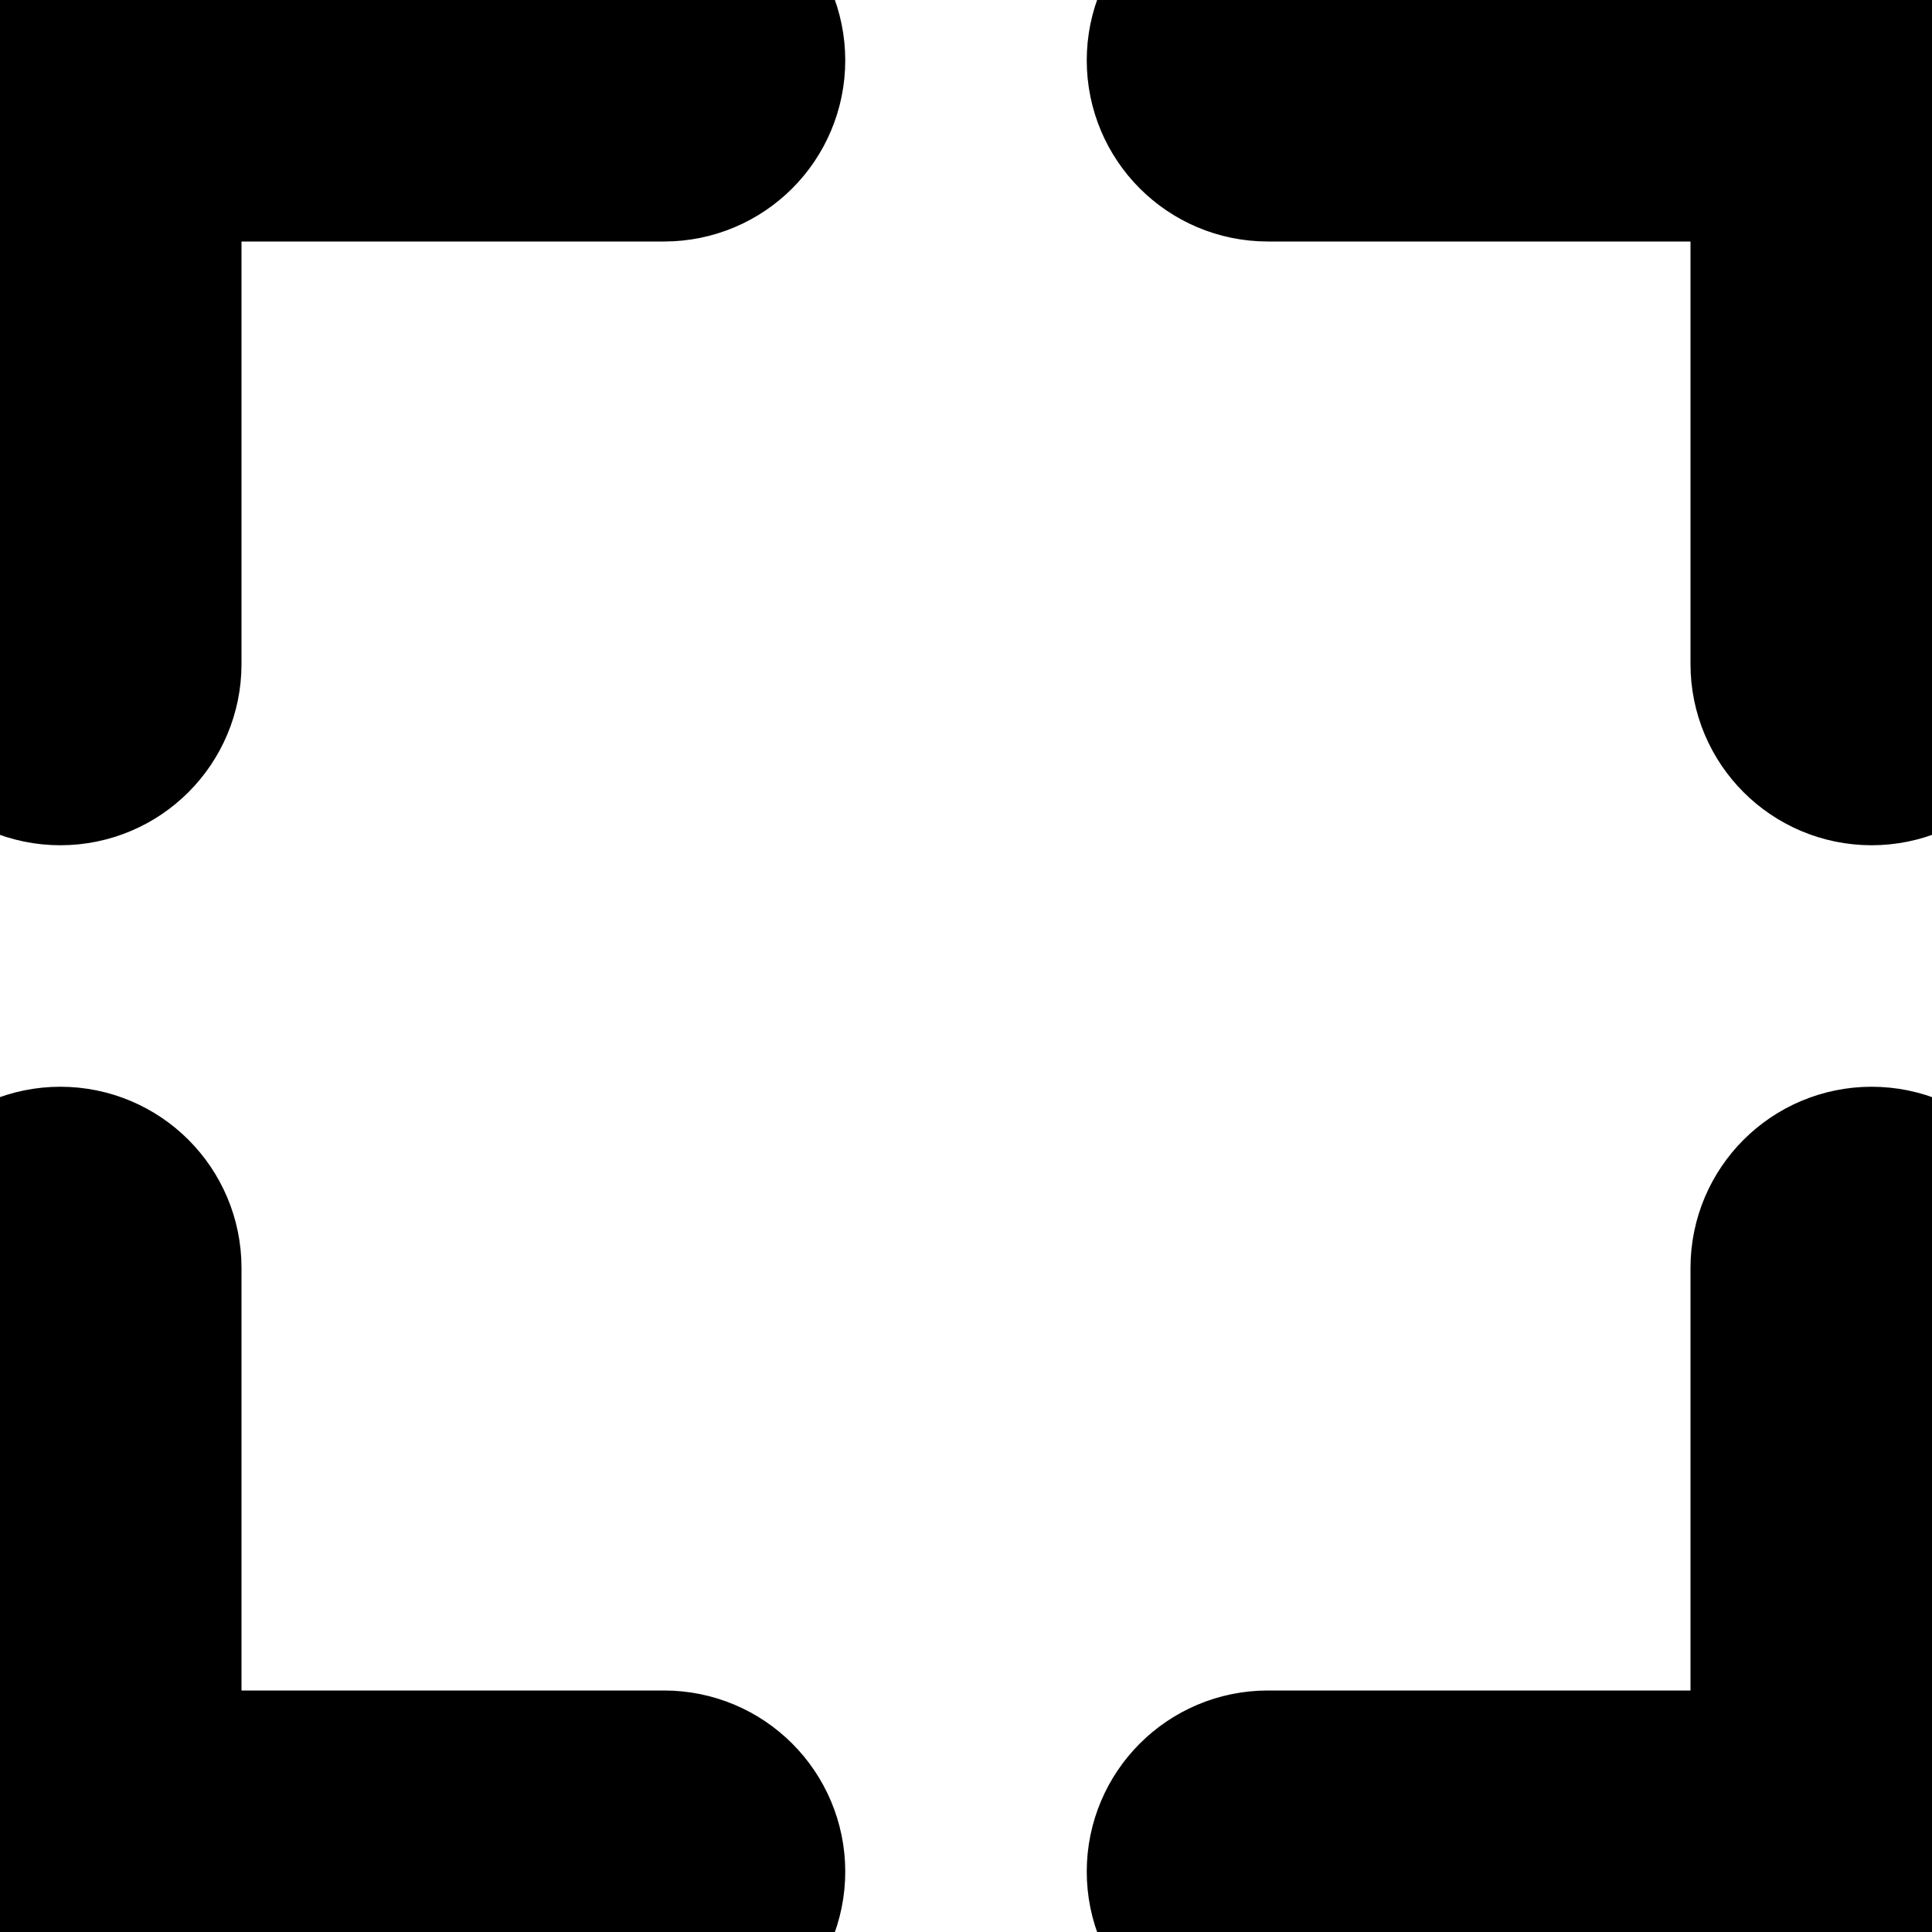
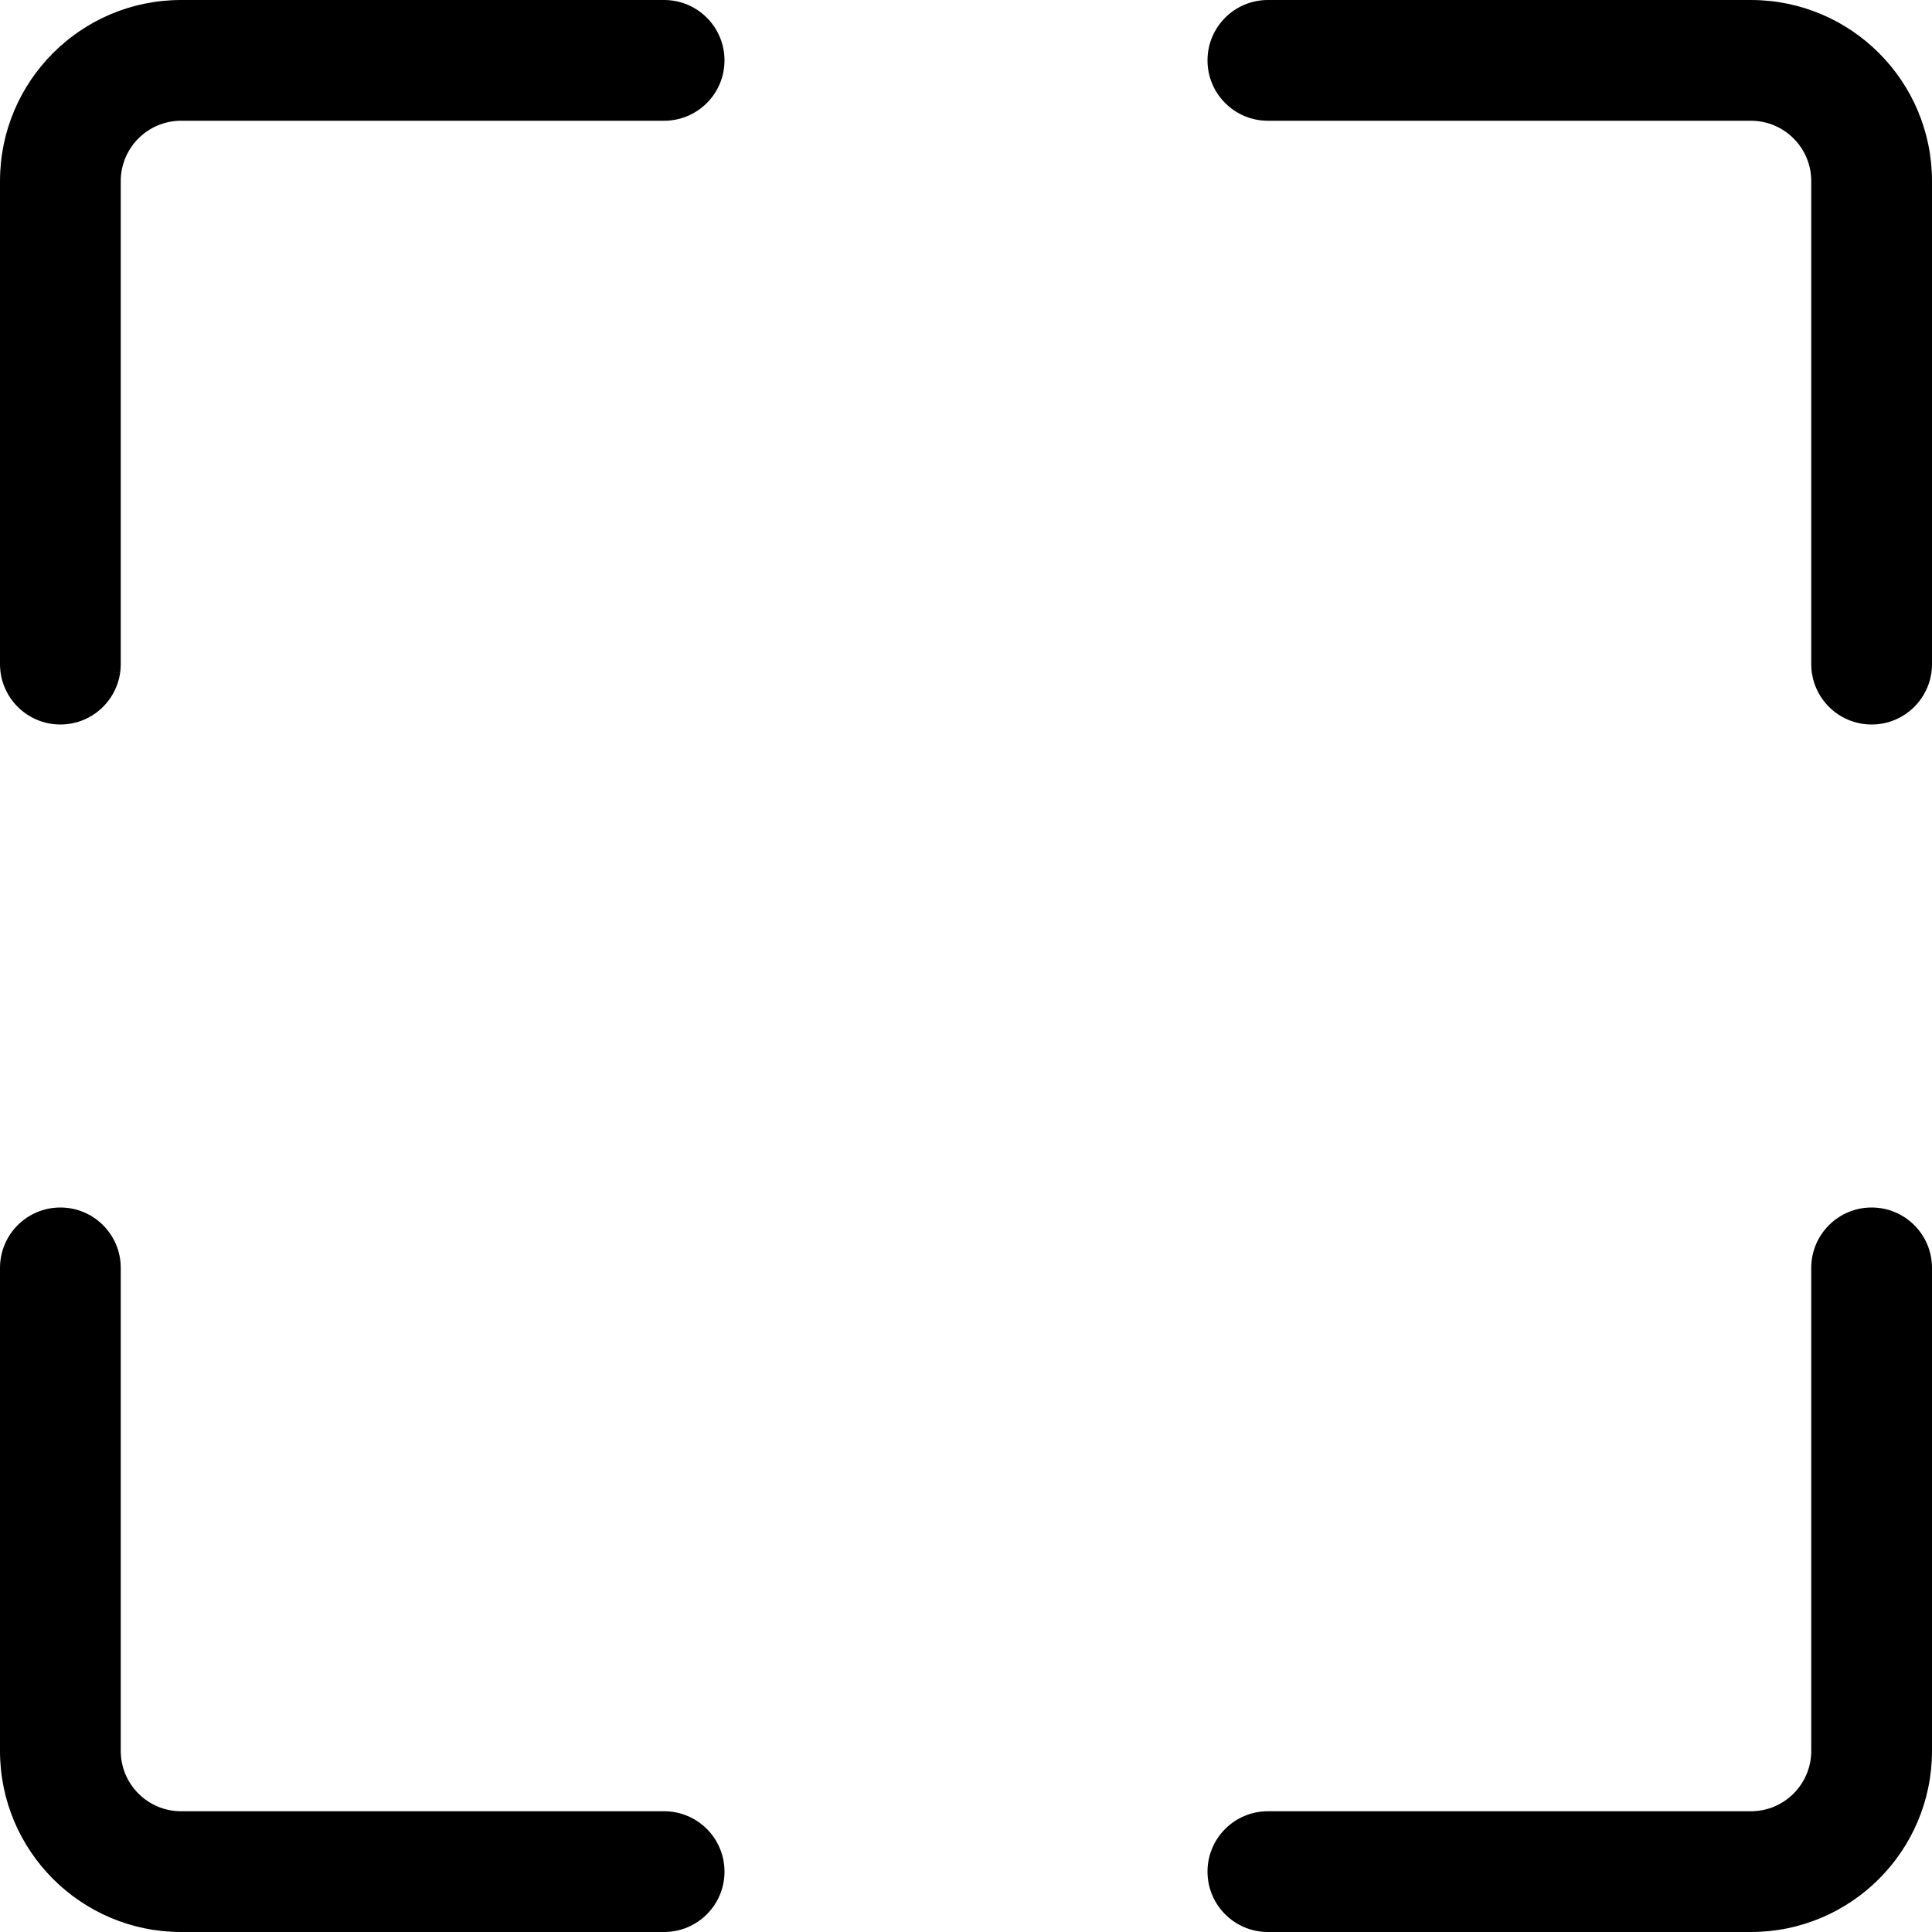
- <svg xmlns="http://www.w3.org/2000/svg" width="16" height="16" fill="currentColor" class="bi bi-fullscreen" viewBox="0 0 16 16">
-   <path stroke="currentColor" stroke-width="2px" d="M1.5 1a.5.5 0 0 0-.5.5v4a.5.5 0 0 1-1 0v-4A1.5 1.5 0 0 1 1.5 0h4a.5.5 0 0 1 0 1h-4zM10 .5a.5.5 0 0 1 .5-.5h4A1.5 1.5 0 0 1 16 1.5v4a.5.5 0 0 1-1 0v-4a.5.5 0 0 0-.5-.5h-4a.5.5 0 0 1-.5-.5zM.5 10a.5.5 0 0 1 .5.5v4a.5.5 0 0 0 .5.5h4a.5.5 0 0 1 0 1h-4A1.5 1.5 0 0 1 0 14.5v-4a.5.5 0 0 1 .5-.5zm15 0a.5.5 0 0 1 .5.5v4a1.5 1.5 0 0 1-1.5 1.5h-4a.5.5 0 0 1 0-1h4a.5.5 0 0 0 .5-.5v-4a.5.5 0 0 1 .5-.5z" />
+ <svg xmlns="http://www.w3.org/2000/svg" width="16" height="16" fill="inherit" class="bi bi-fullscreen" viewBox="0 0 16 16">
+   <path stroke="inherit" stroke-width="2px" d="M1.5 1a.5.5 0 0 0-.5.5v4a.5.5 0 0 1-1 0v-4A1.5 1.5 0 0 1 1.5 0h4a.5.5 0 0 1 0 1h-4zM10 .5a.5.5 0 0 1 .5-.5h4A1.5 1.5 0 0 1 16 1.5v4a.5.5 0 0 1-1 0v-4a.5.5 0 0 0-.5-.5h-4a.5.5 0 0 1-.5-.5zM.5 10a.5.5 0 0 1 .5.5v4a.5.5 0 0 0 .5.5h4a.5.5 0 0 1 0 1h-4A1.5 1.5 0 0 1 0 14.5v-4a.5.5 0 0 1 .5-.5zm15 0a.5.5 0 0 1 .5.5v4a1.5 1.5 0 0 1-1.5 1.5h-4a.5.5 0 0 1 0-1h4a.5.5 0 0 0 .5-.5v-4a.5.5 0 0 1 .5-.5z" />
</svg>
